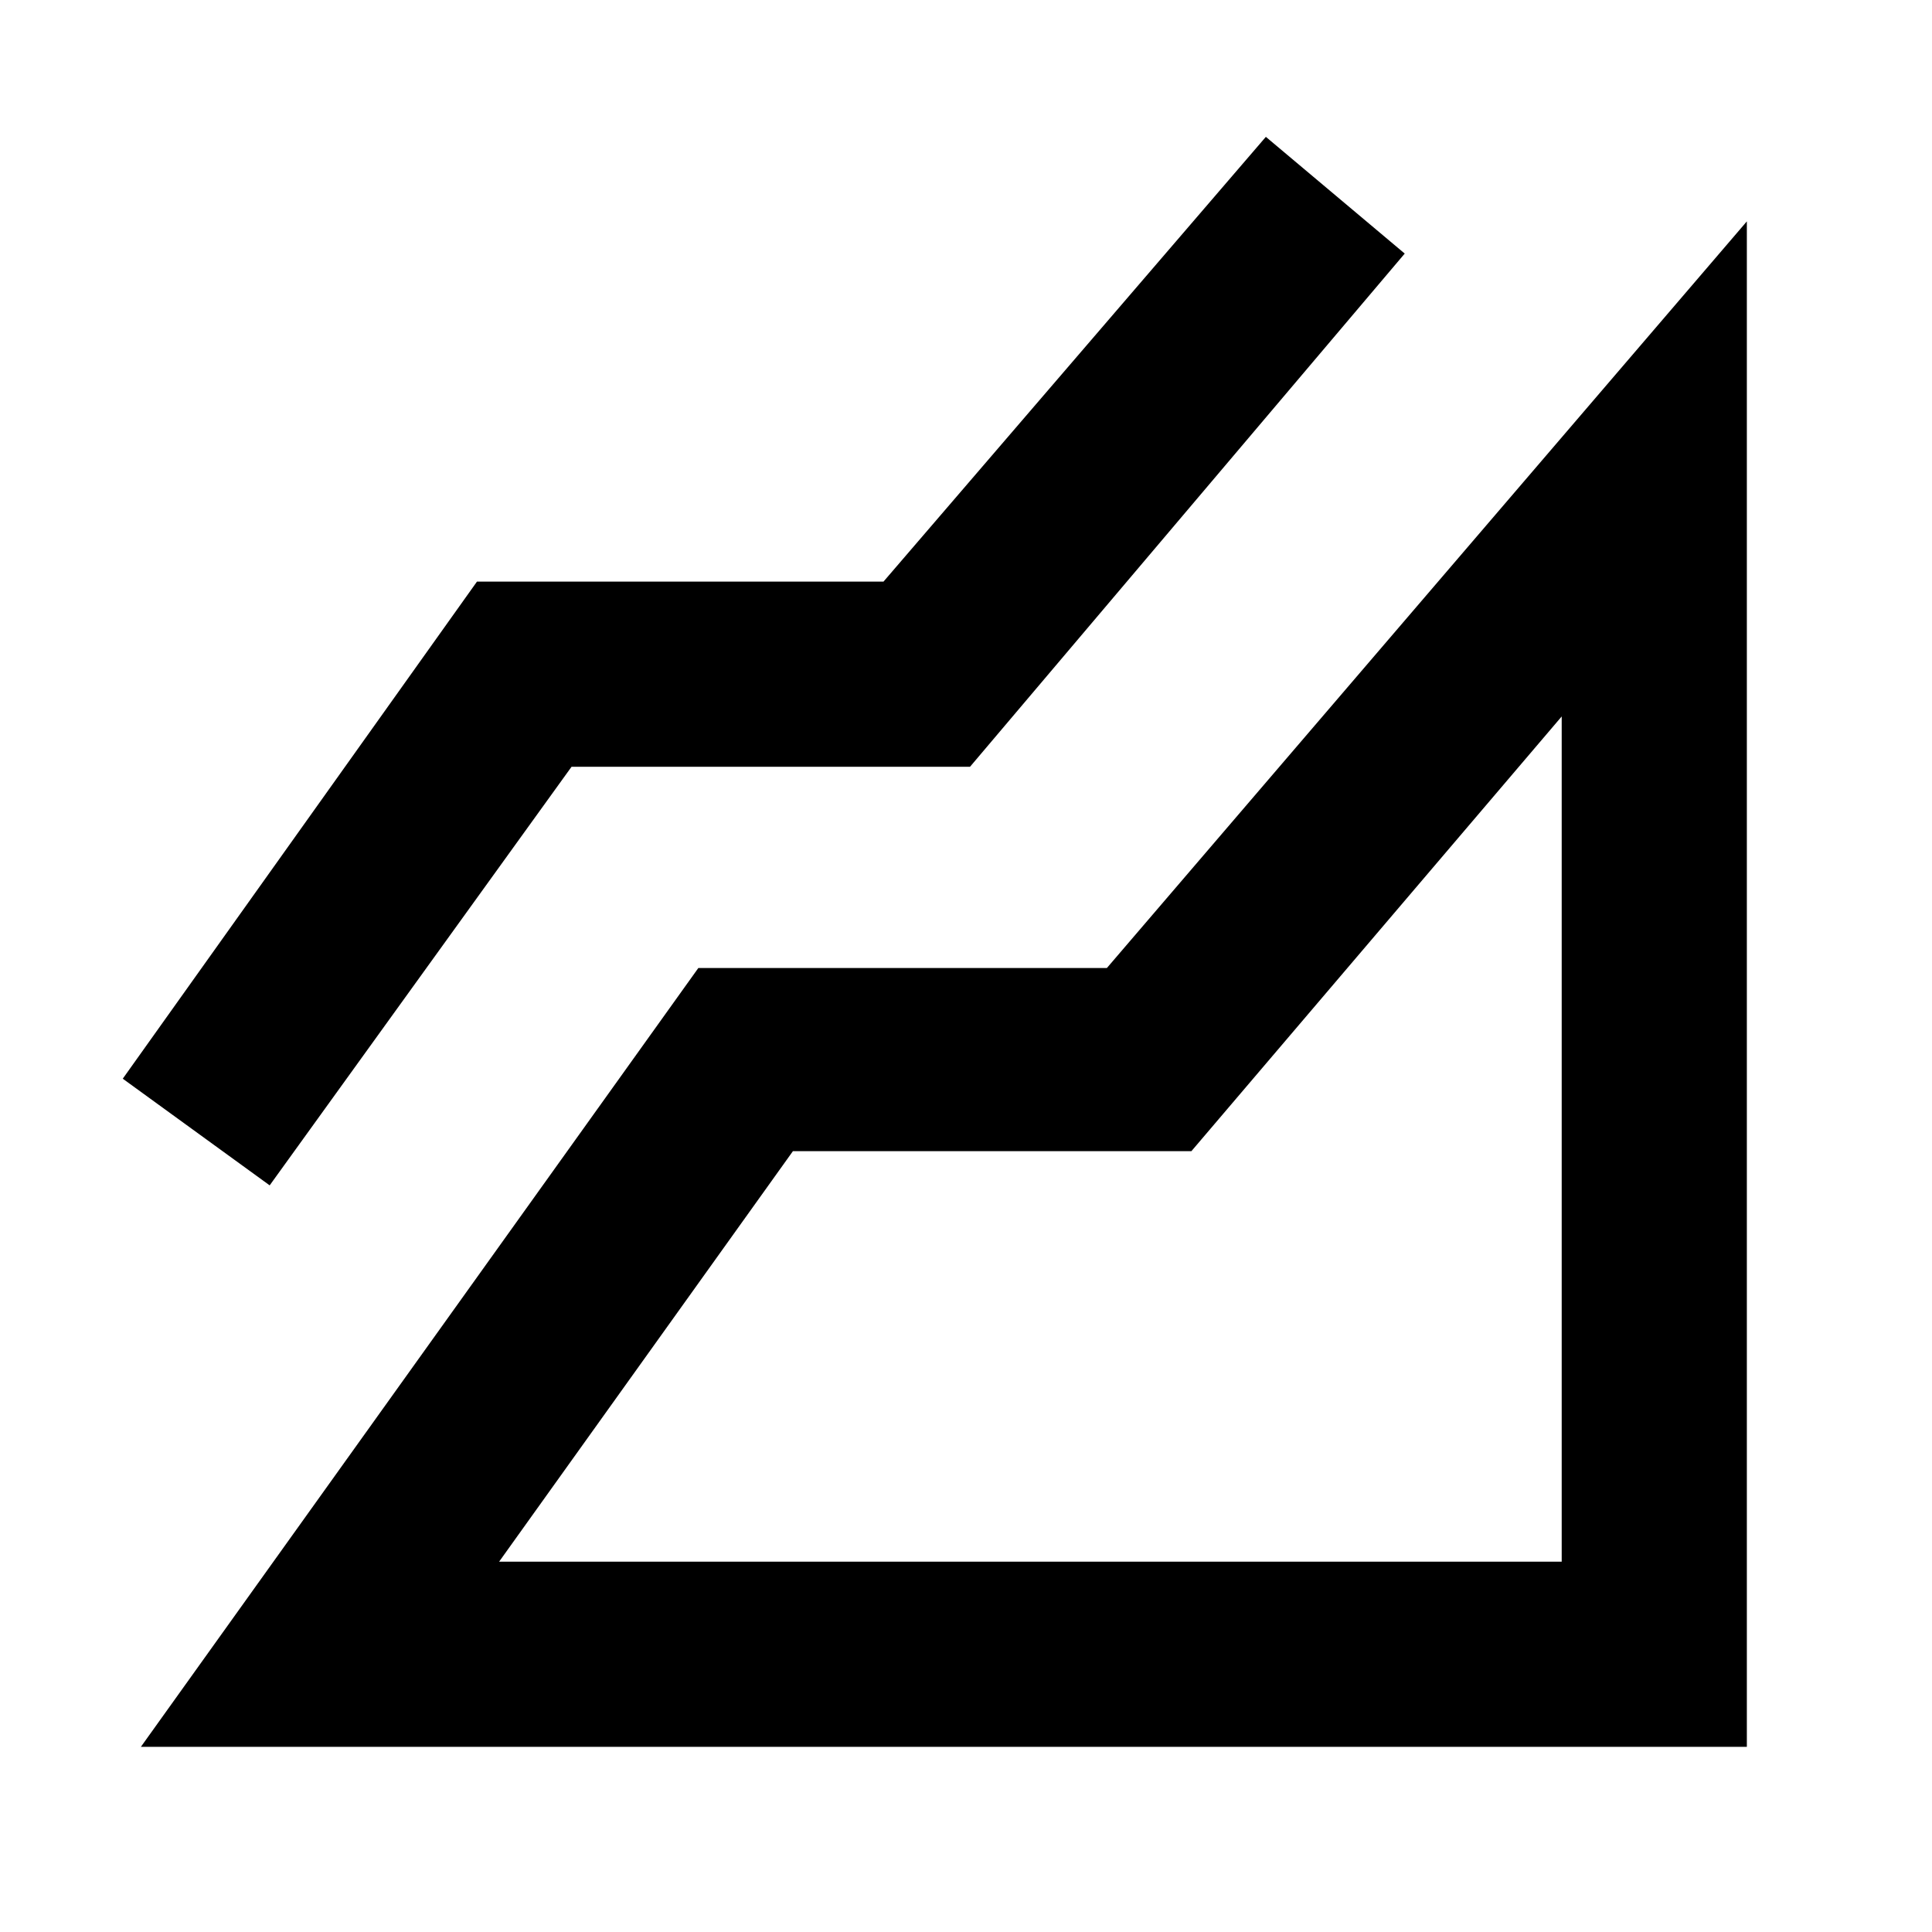
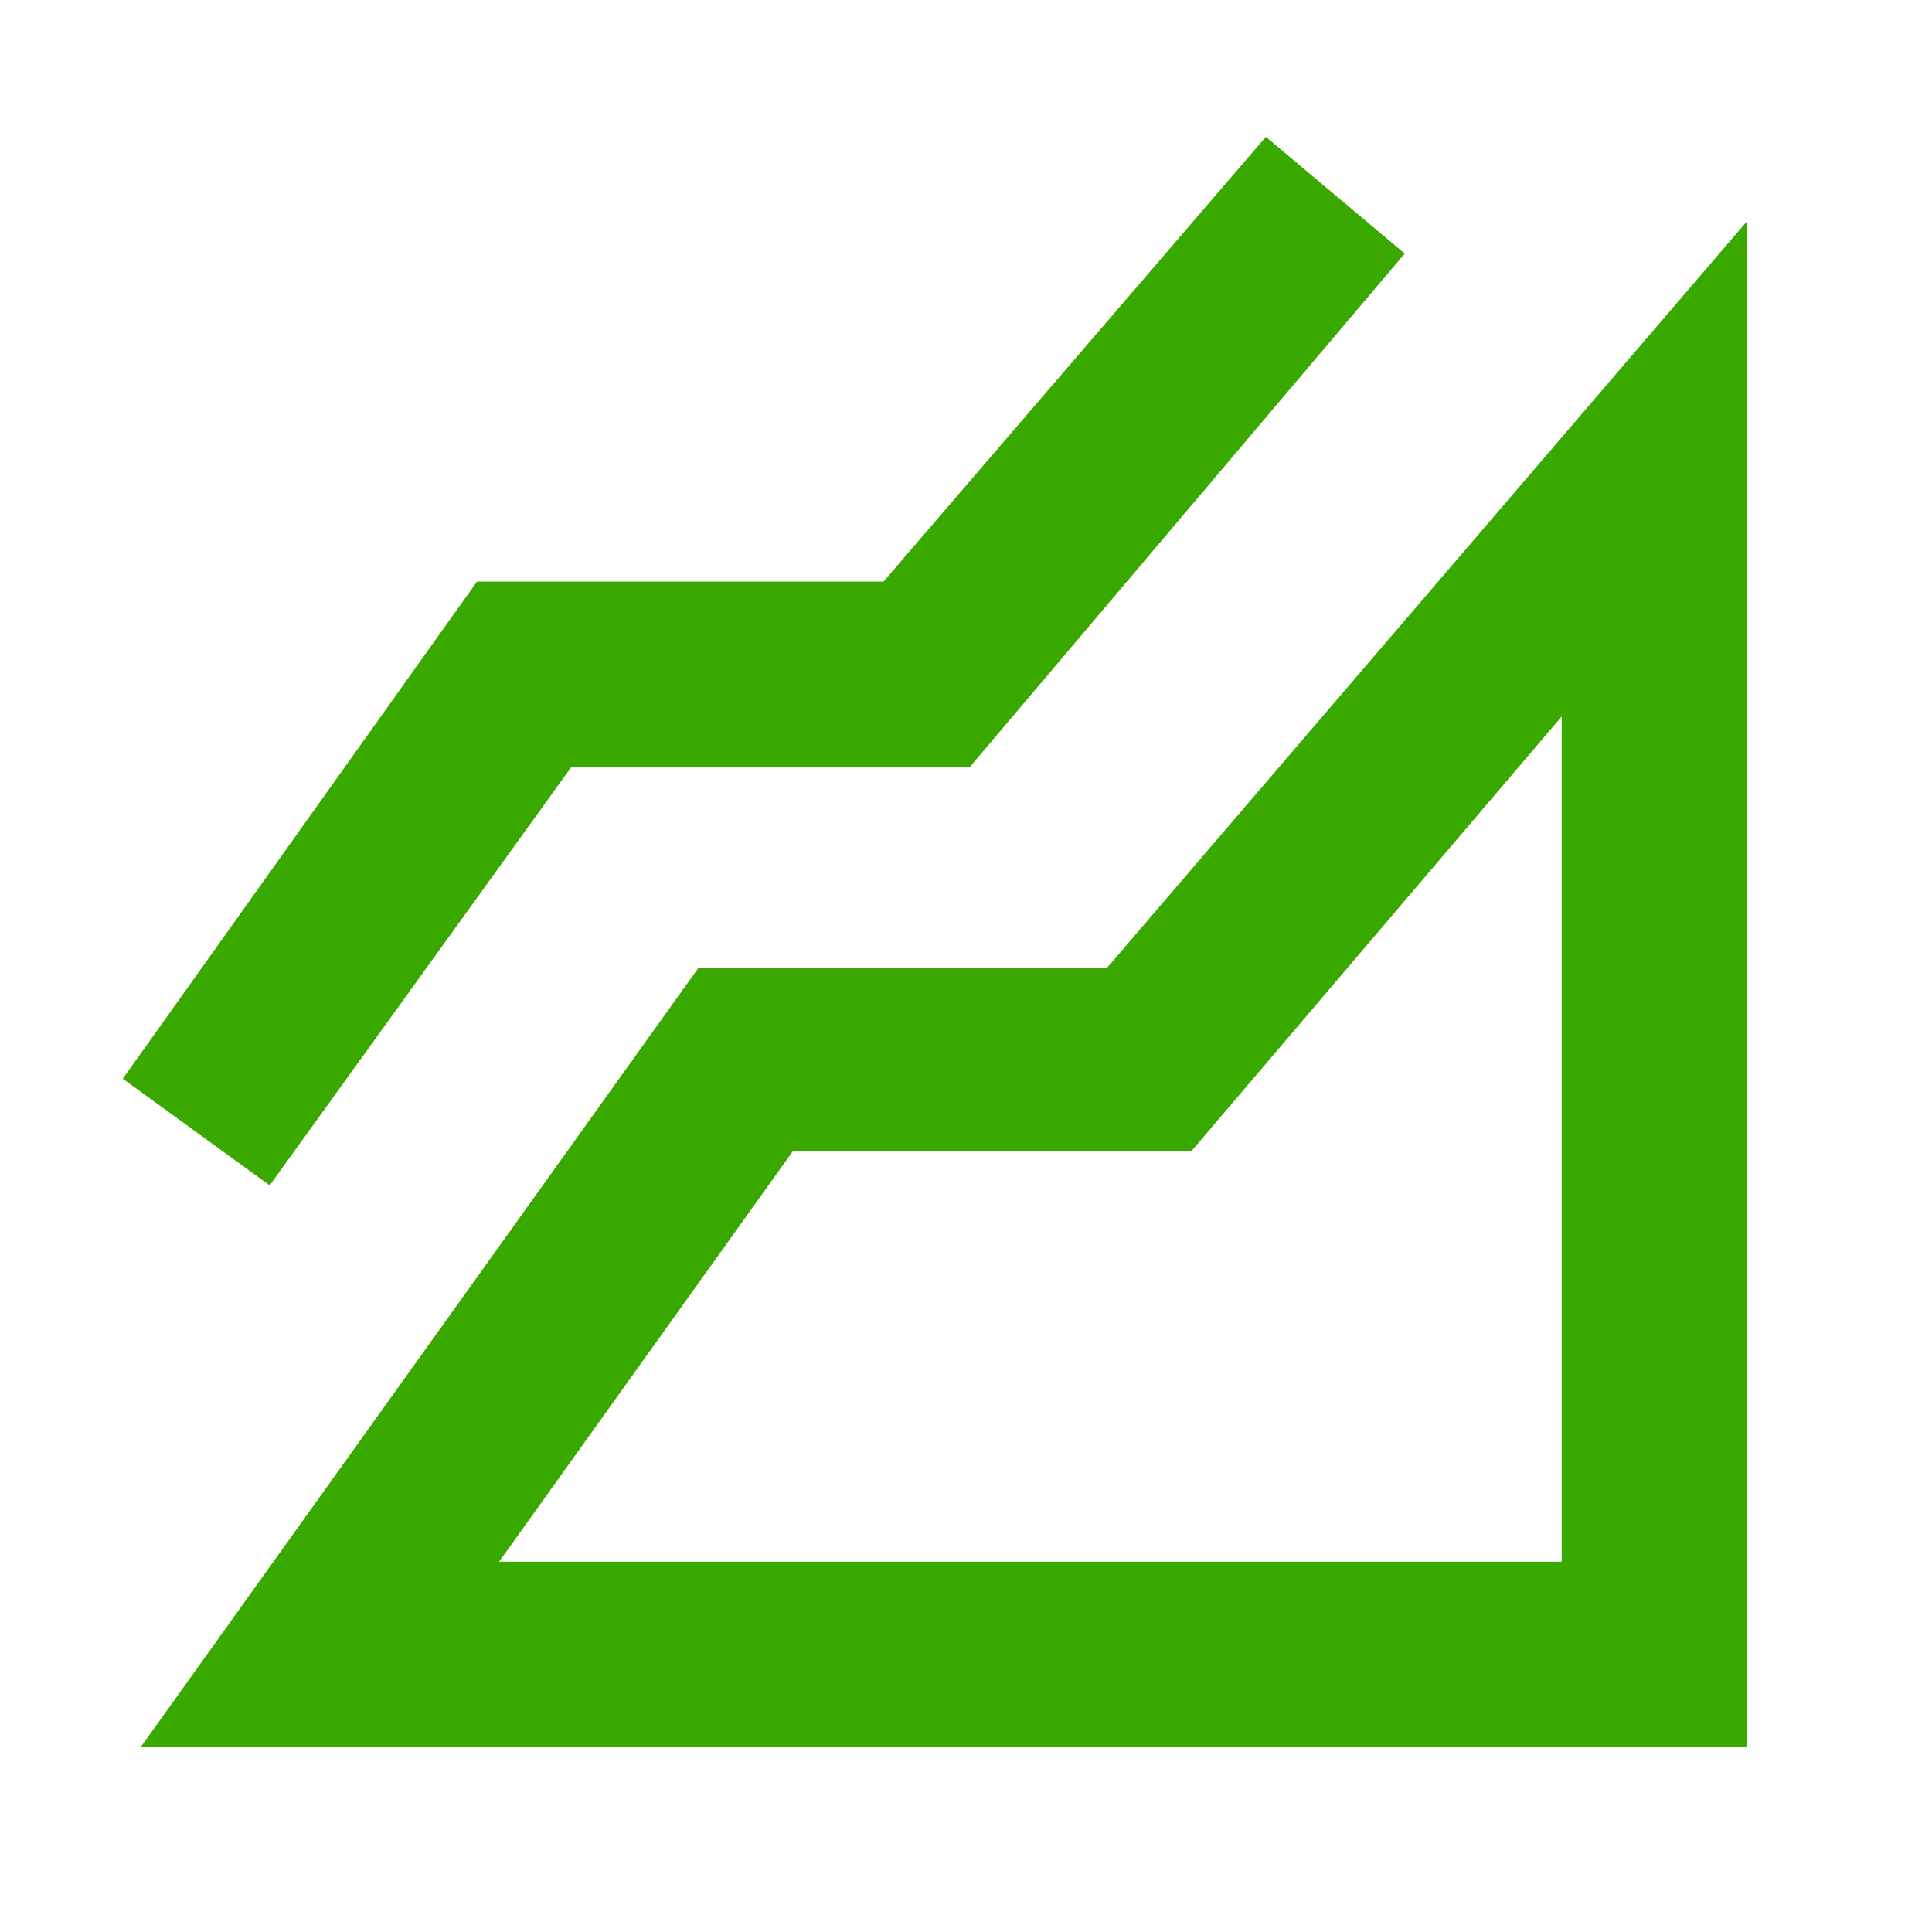
- <svg xmlns="http://www.w3.org/2000/svg" height="48" viewBox="0 -960 960 960" width="48">
+ <svg xmlns="http://www.w3.org/2000/svg" fill="#39A900" height="48" viewBox="0 -960 960 960" width="48">
  <path d="m70-92 277-387h203l318-371v758H70Zm64-279-73-53 176-247h202l190-221 69 58-216 255H284L134-371Zm114 187h528v-420L592-388H394L248-184Zm528 0Z" />
</svg>
